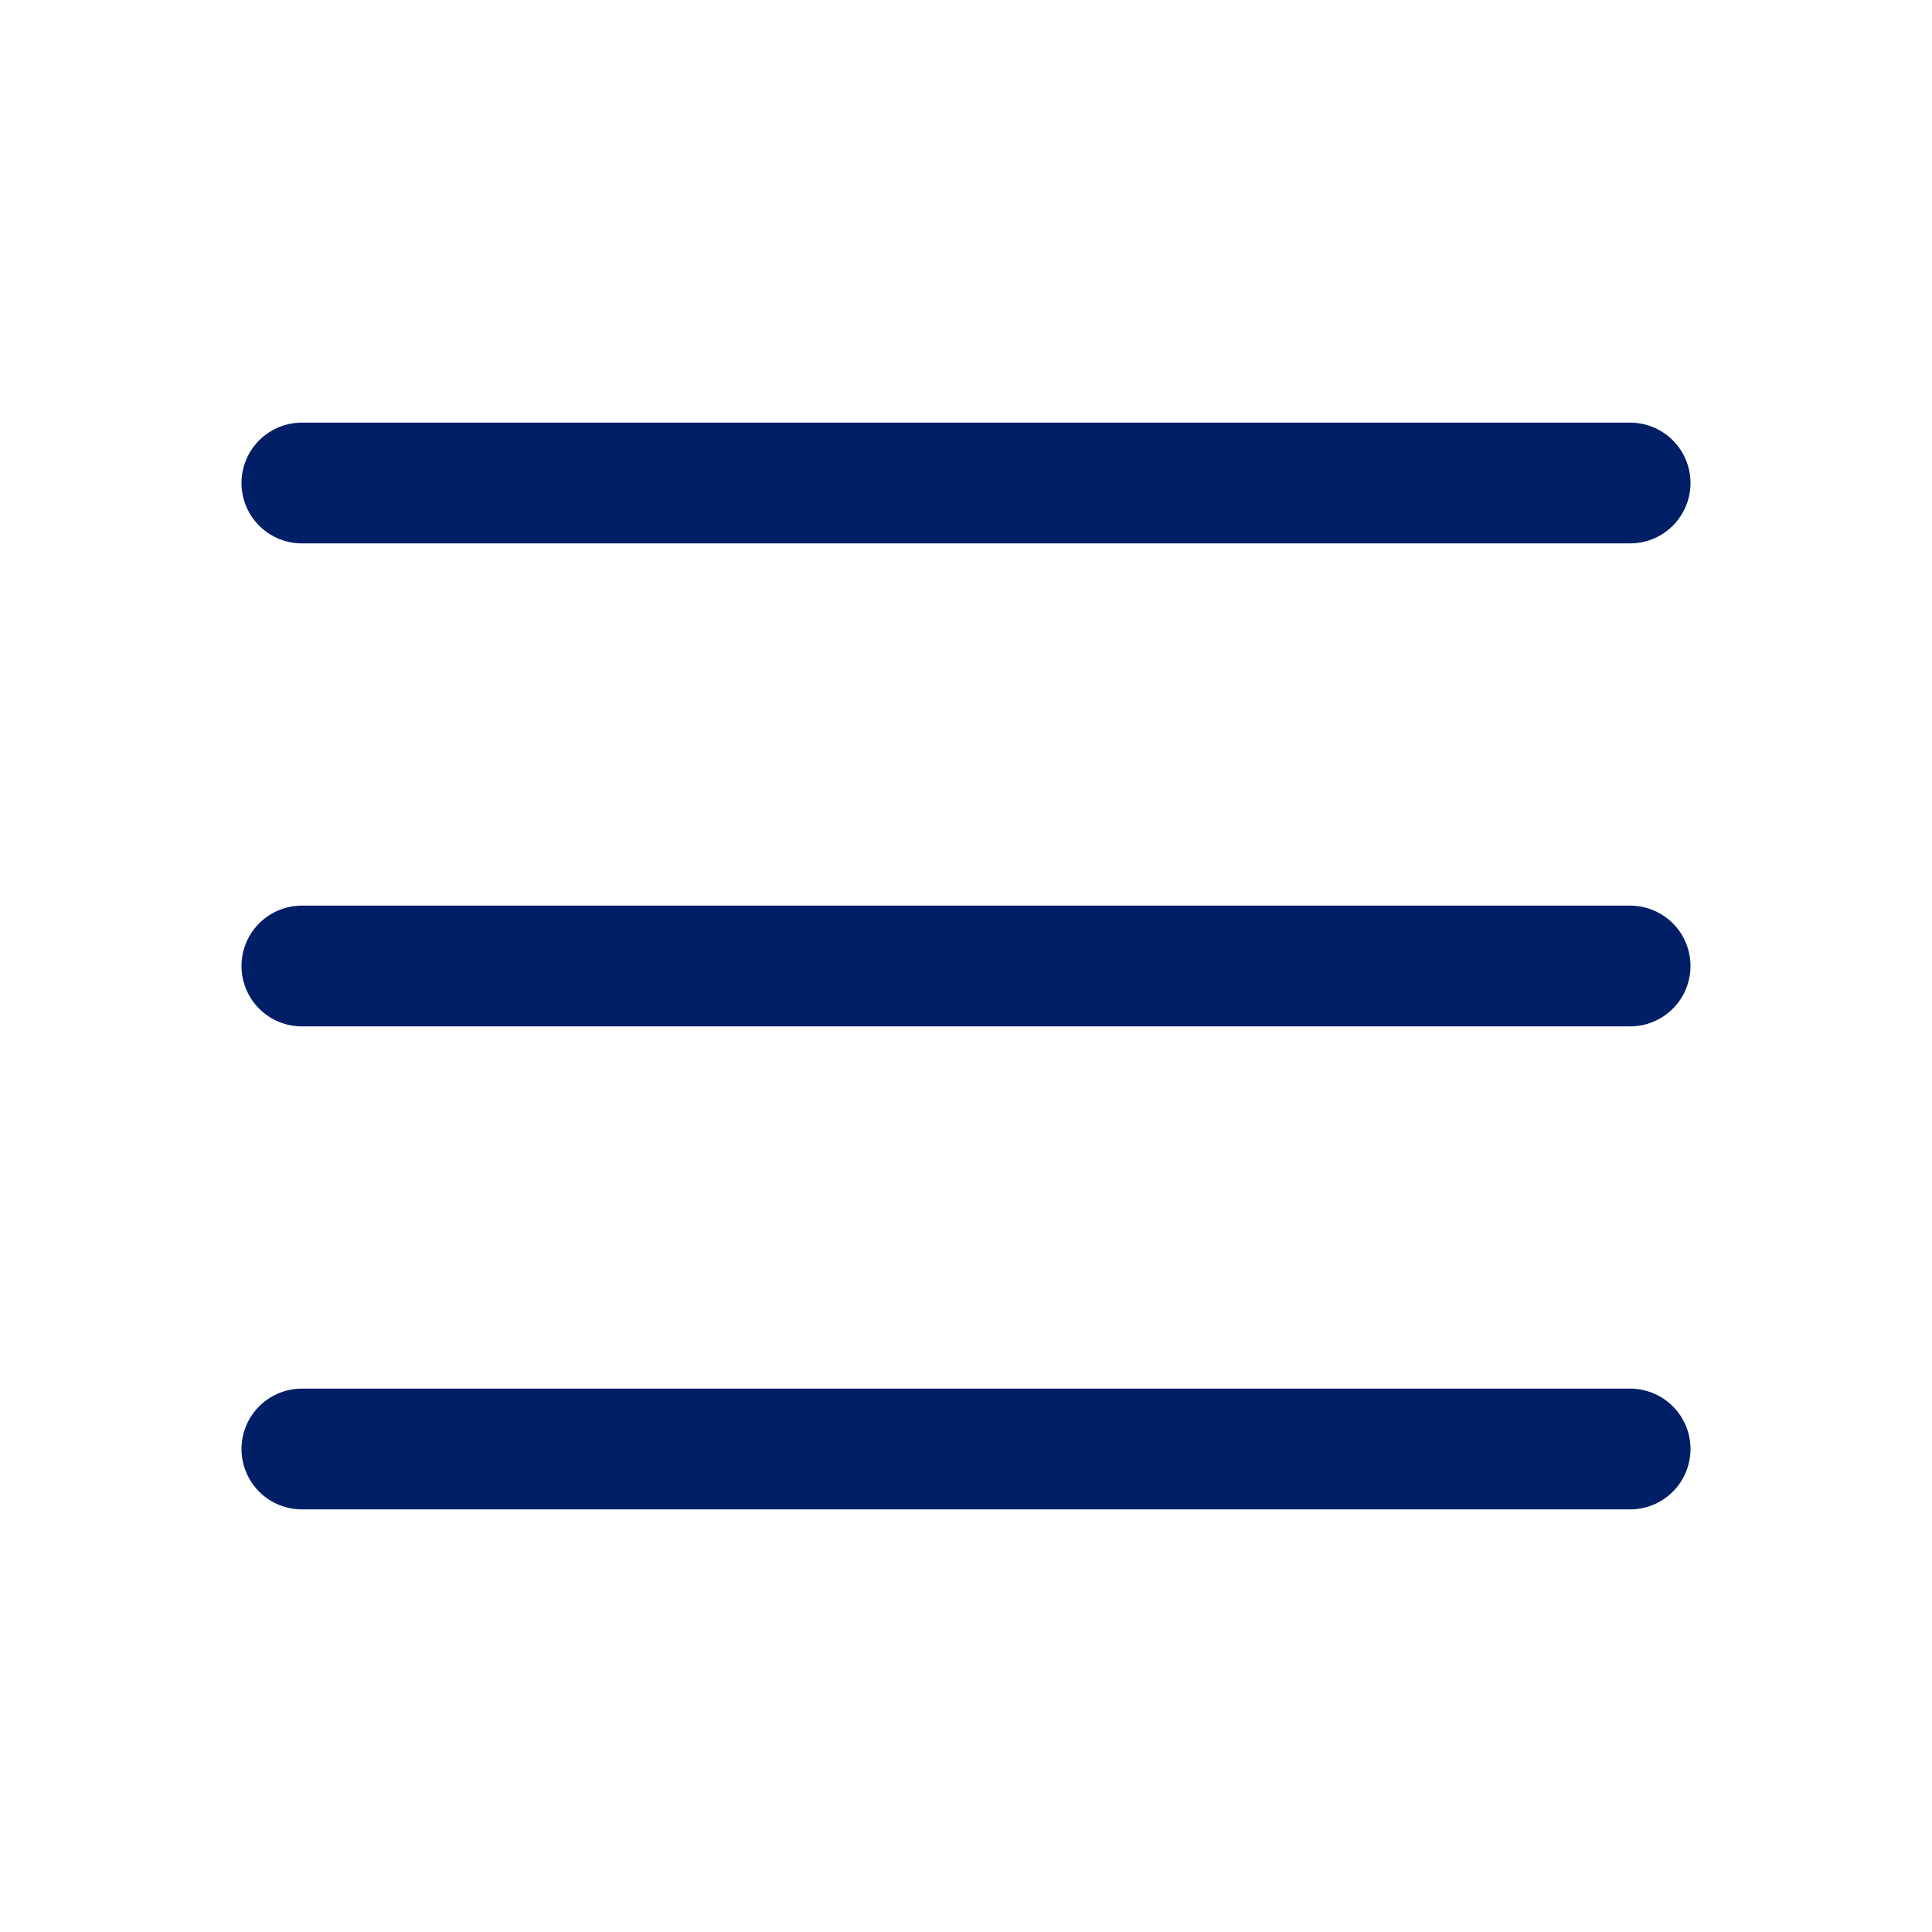
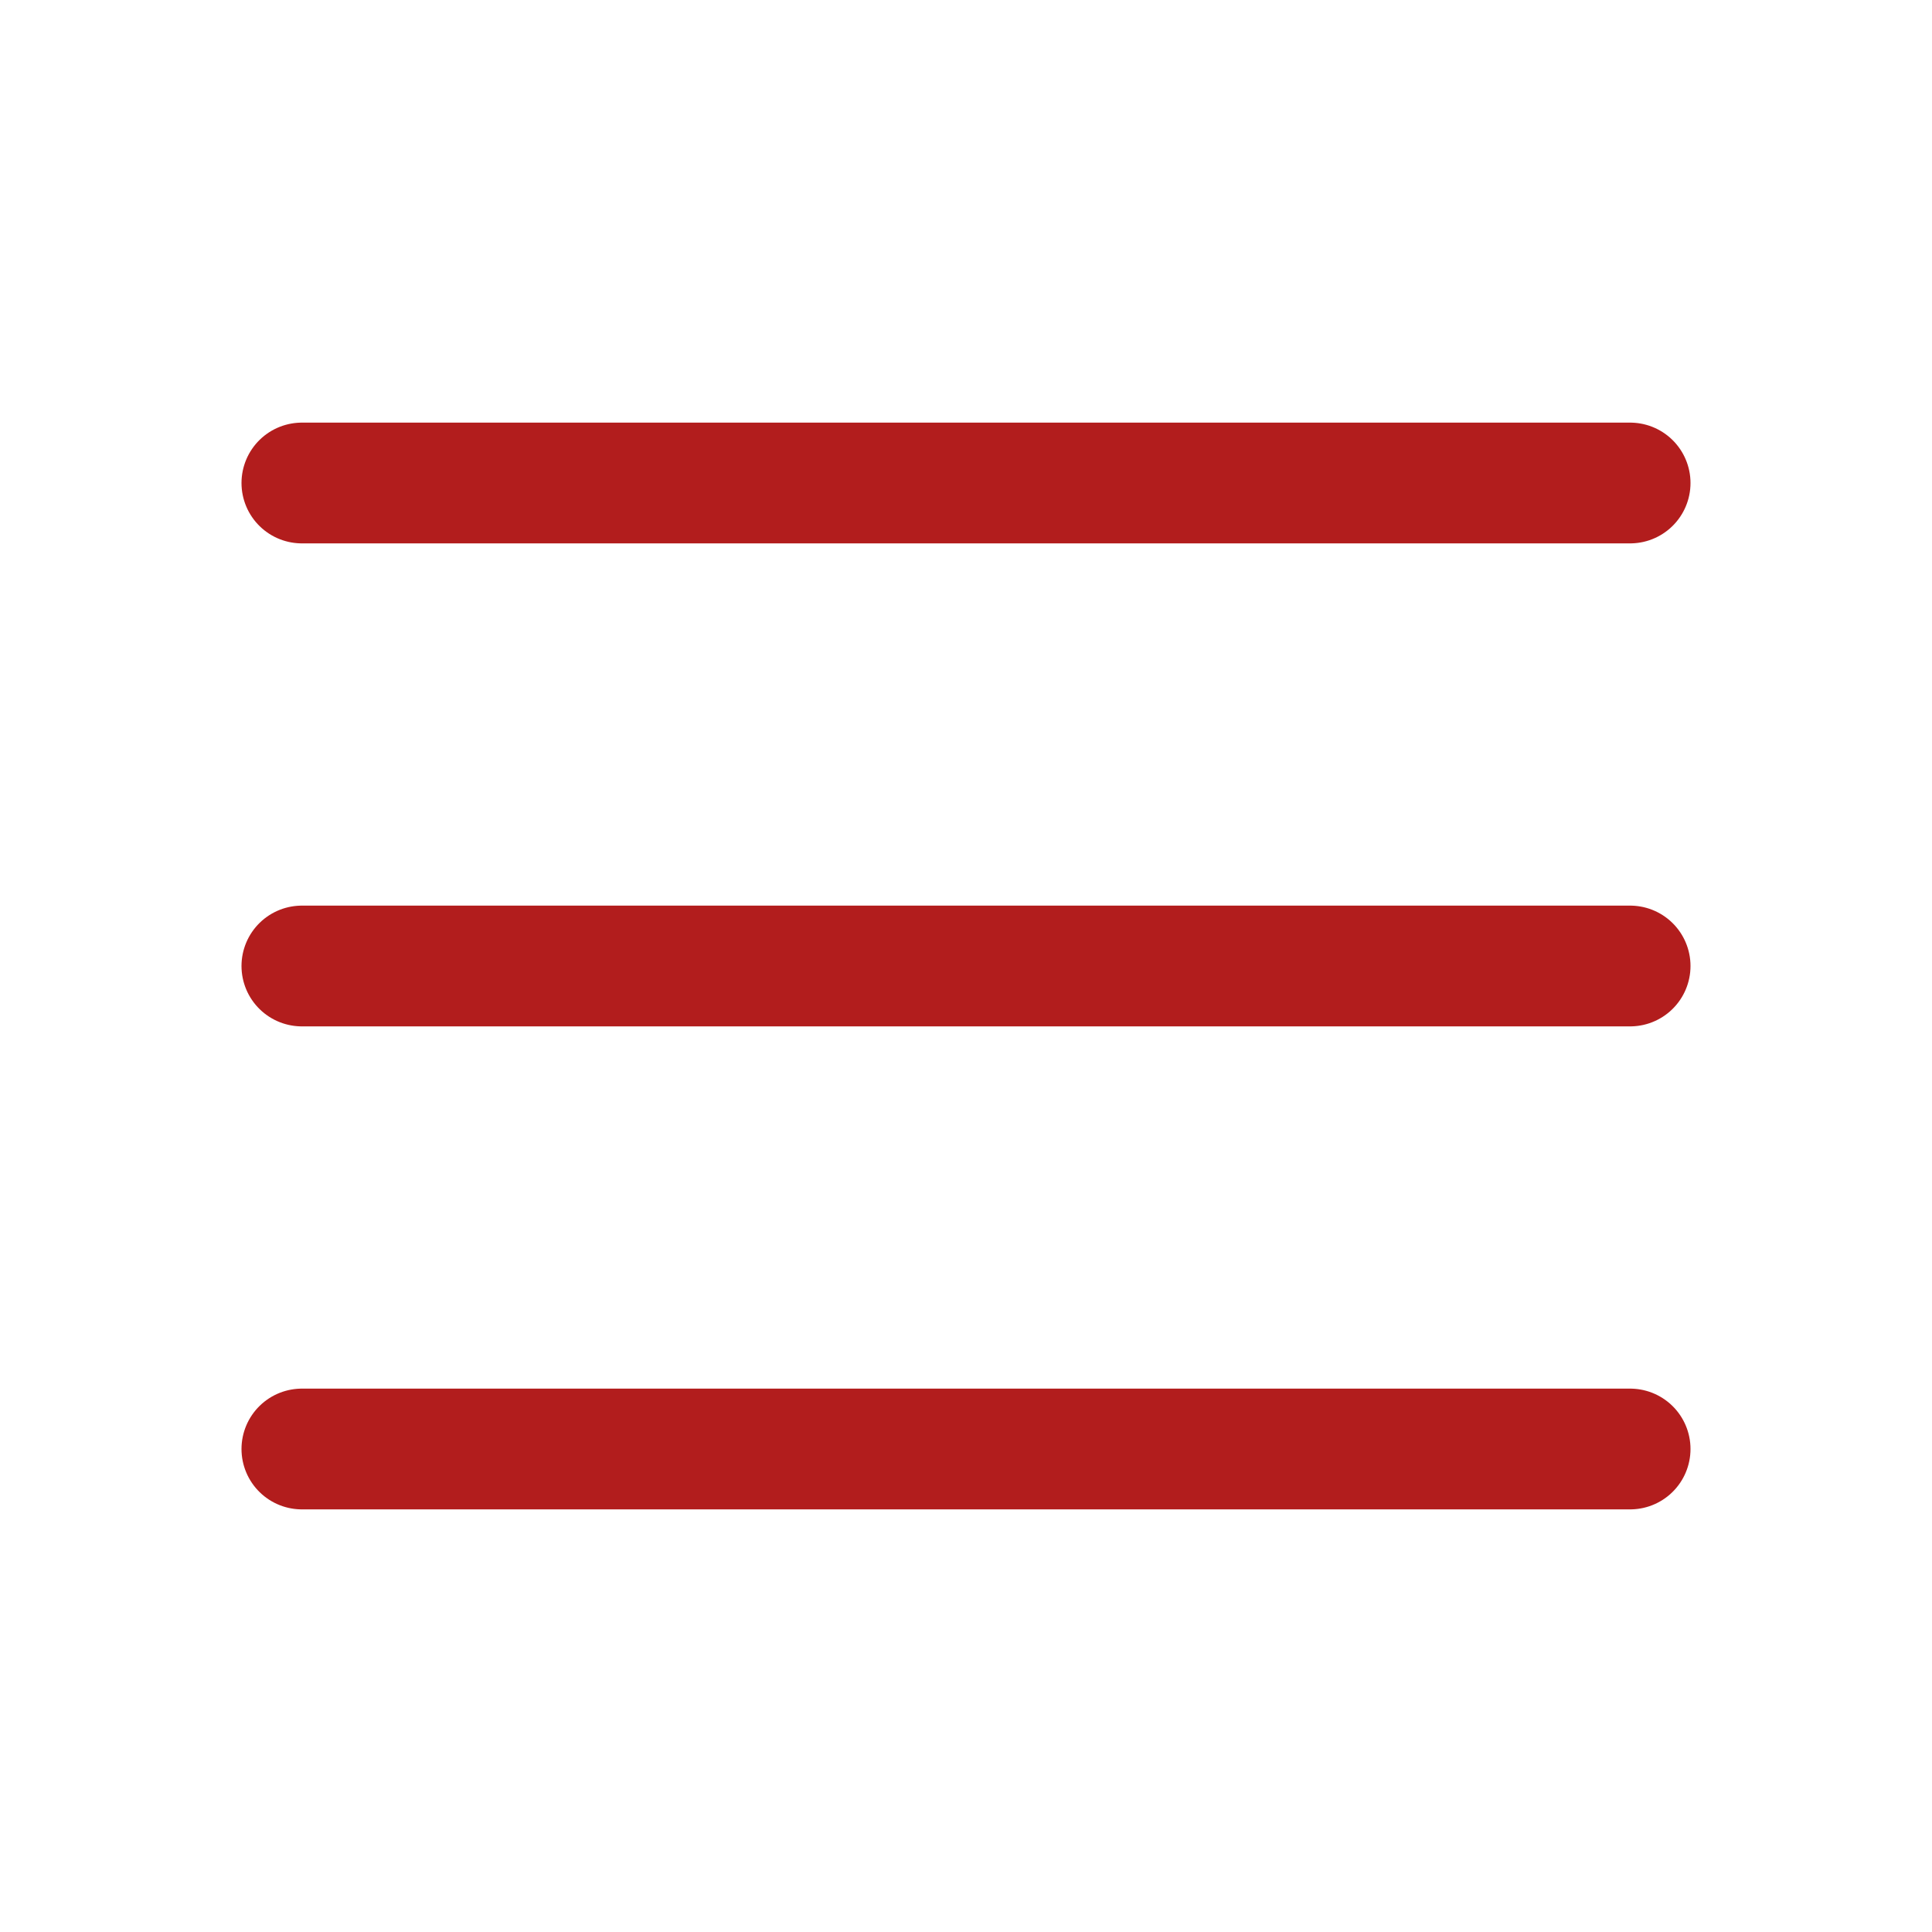
<svg xmlns="http://www.w3.org/2000/svg" width="24" height="24" viewBox="0 0 24 24" fill="none">
-   <path d="M3.75 12H20.25" stroke="#011f66" stroke-width="1.5" stroke-linecap="round" stroke-linejoin="round" />
-   <path d="M3.75 6H20.25" stroke="#011f66" stroke-width="1.5" stroke-linecap="round" stroke-linejoin="round" />
-   <path d="M3.75 18H20.25" stroke="#011f66" stroke-width="1.5" stroke-linecap="round" stroke-linejoin="round" />
+   <path d="M3.75 12H20.25" stroke="#B21D1D" stroke-width="1.5" stroke-linecap="round" stroke-linejoin="round" />
+   <path d="M3.75 6H20.25" stroke="#B21D1D" stroke-width="1.5" stroke-linecap="round" stroke-linejoin="round" />
+   <path d="M3.75 18H20.25" stroke="#B21D1D" stroke-width="1.5" stroke-linecap="round" stroke-linejoin="round" />
</svg>
